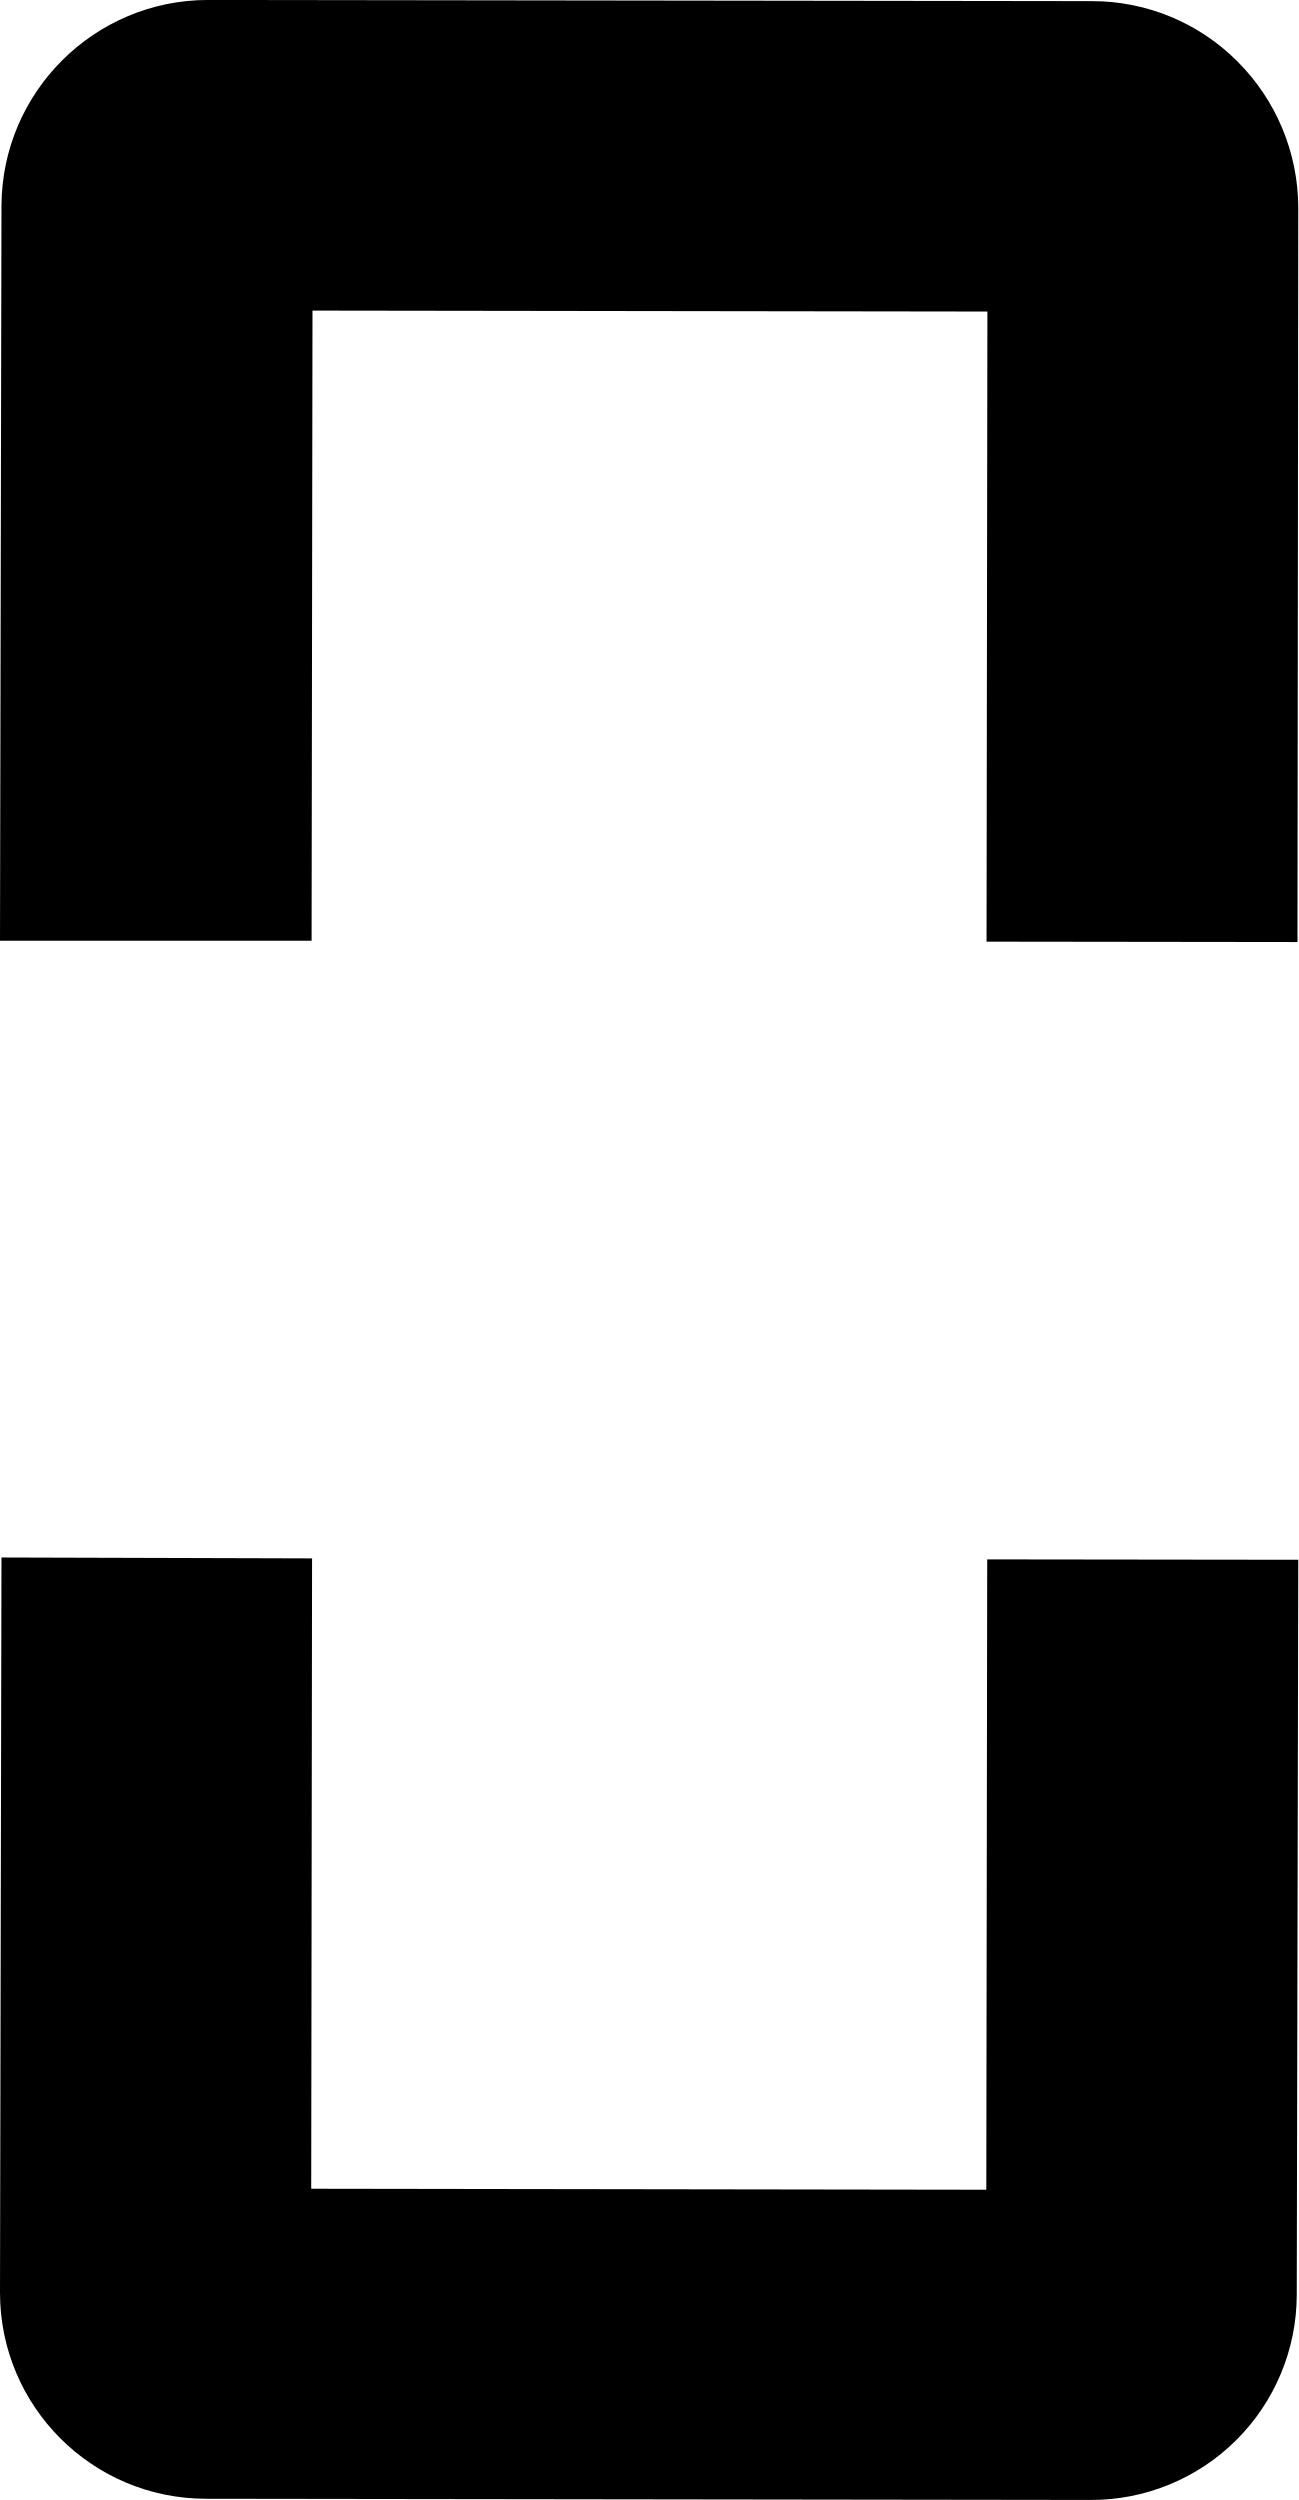
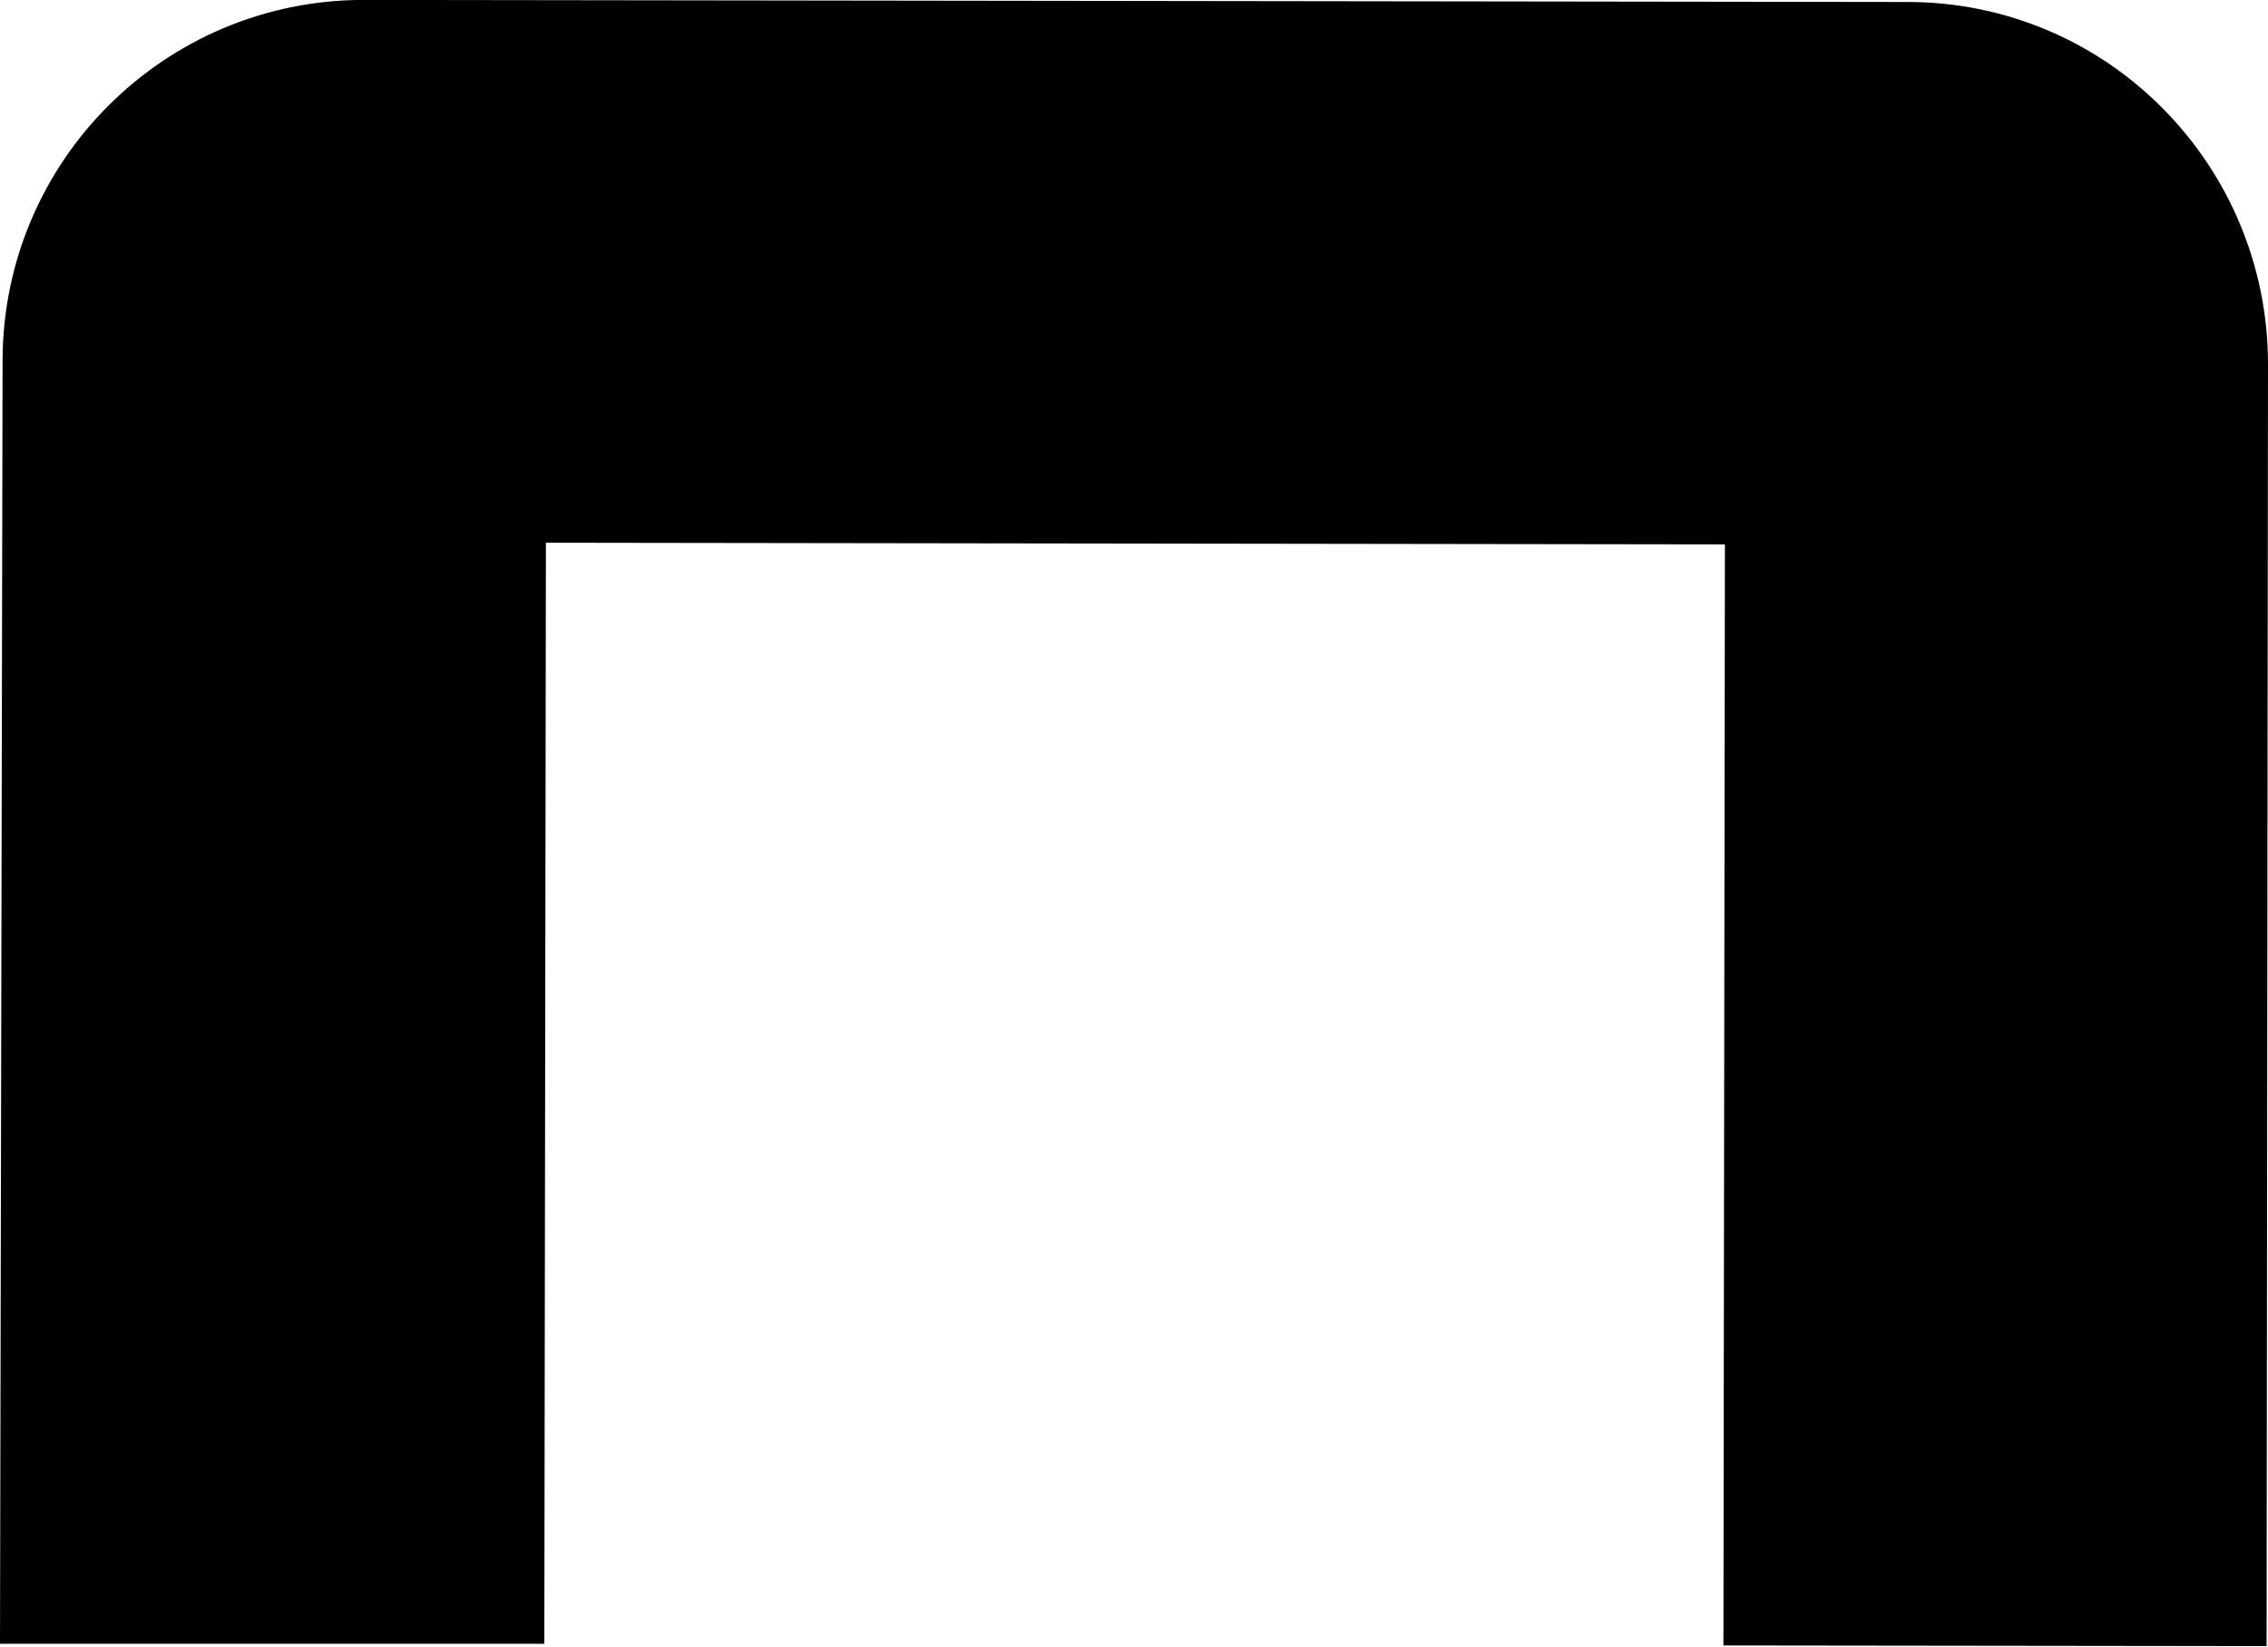
- <svg xmlns="http://www.w3.org/2000/svg" id="Calque_1" data-name="Calque 1" viewBox="0 0 273.37 526.41">
+ <svg xmlns="http://www.w3.org/2000/svg" id="Calque_1" data-name="Calque 1" viewBox="0 0 273.37 198.37">
  <g id="Halter">
    <path d="M1242.17,314.23,1242,468.86l-65.47-.08.18-132.68-142.11-.2-.19,132.68H968.8l.31-154.74a43.53,43.53,0,0,1,43.48-43.35l186.21.25a43.15,43.15,0,0,1,30.61,12.75A43.67,43.67,0,0,1,1242.17,314.23Z" transform="translate(-968.8 -270.5)" />
-     <path d="M1242.17,598.93l-.32,154.79a43.26,43.26,0,0,1-43.49,43.18l-186.28-.25a43.41,43.41,0,0,1-43.28-43.4l.31-154.8,65.4.19-.18,132.73,142.15.21.19-132.73Z" transform="translate(-968.8 -270.5)" />
  </g>
</svg>
